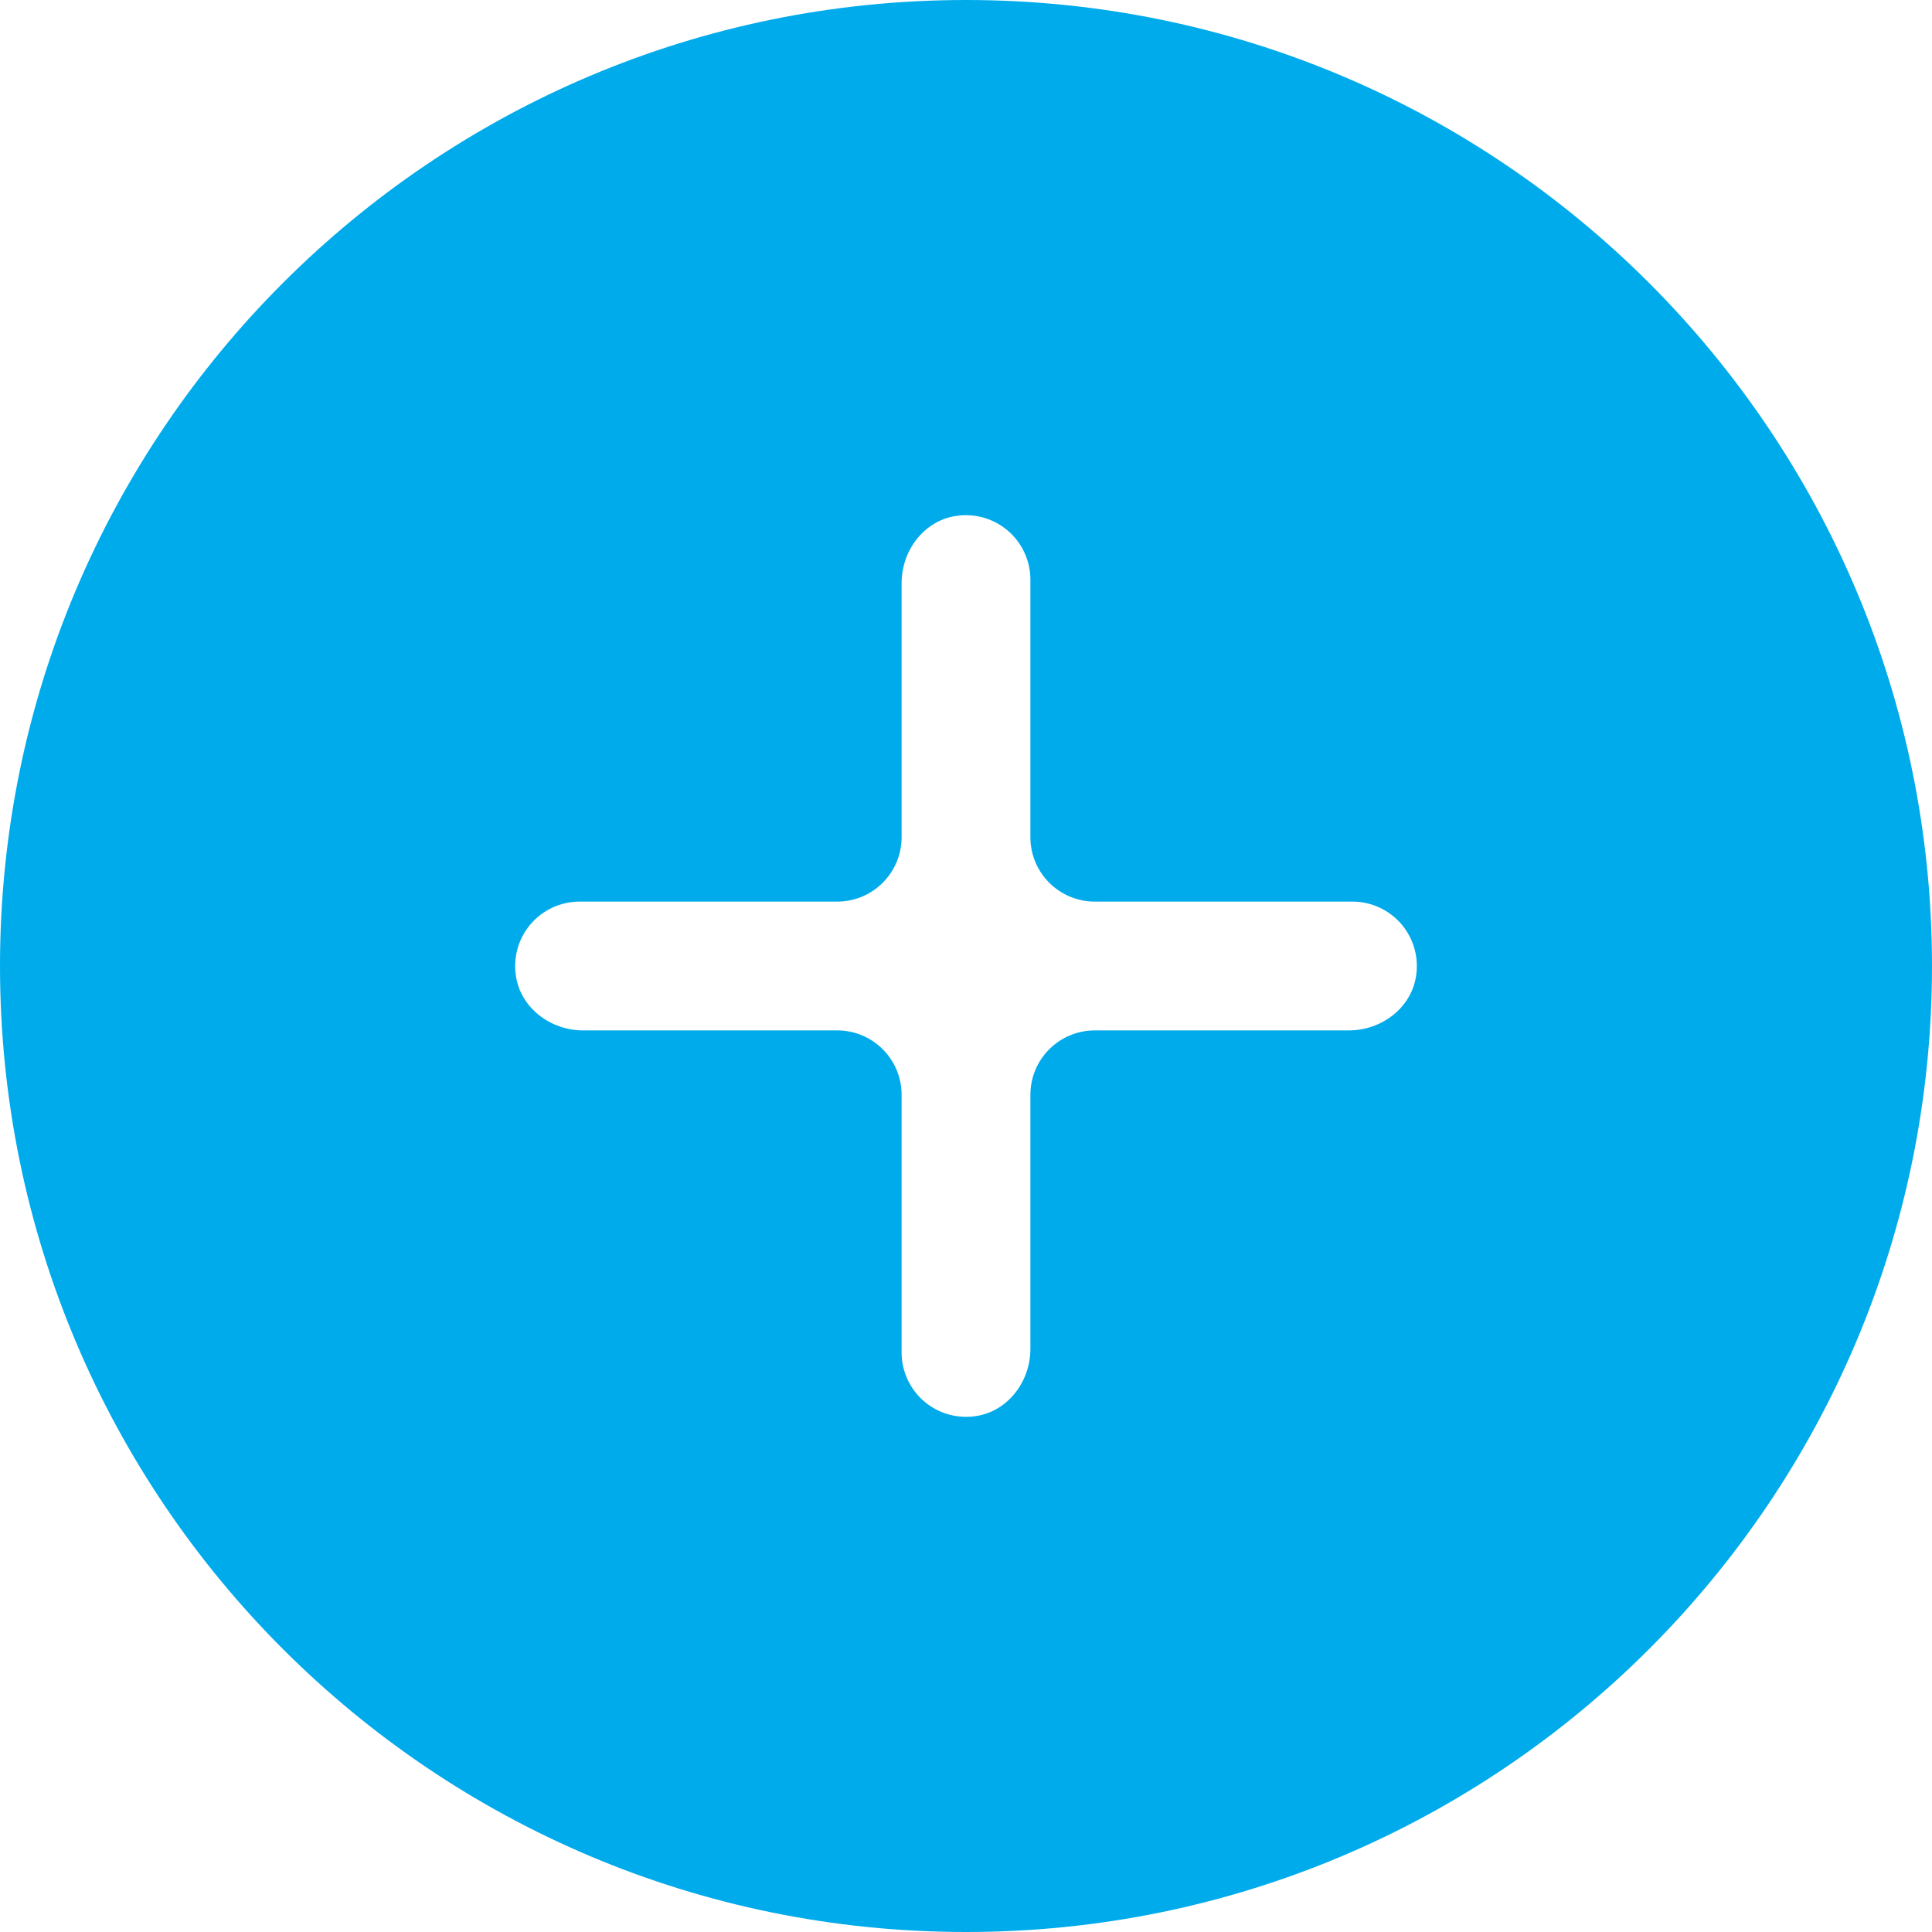
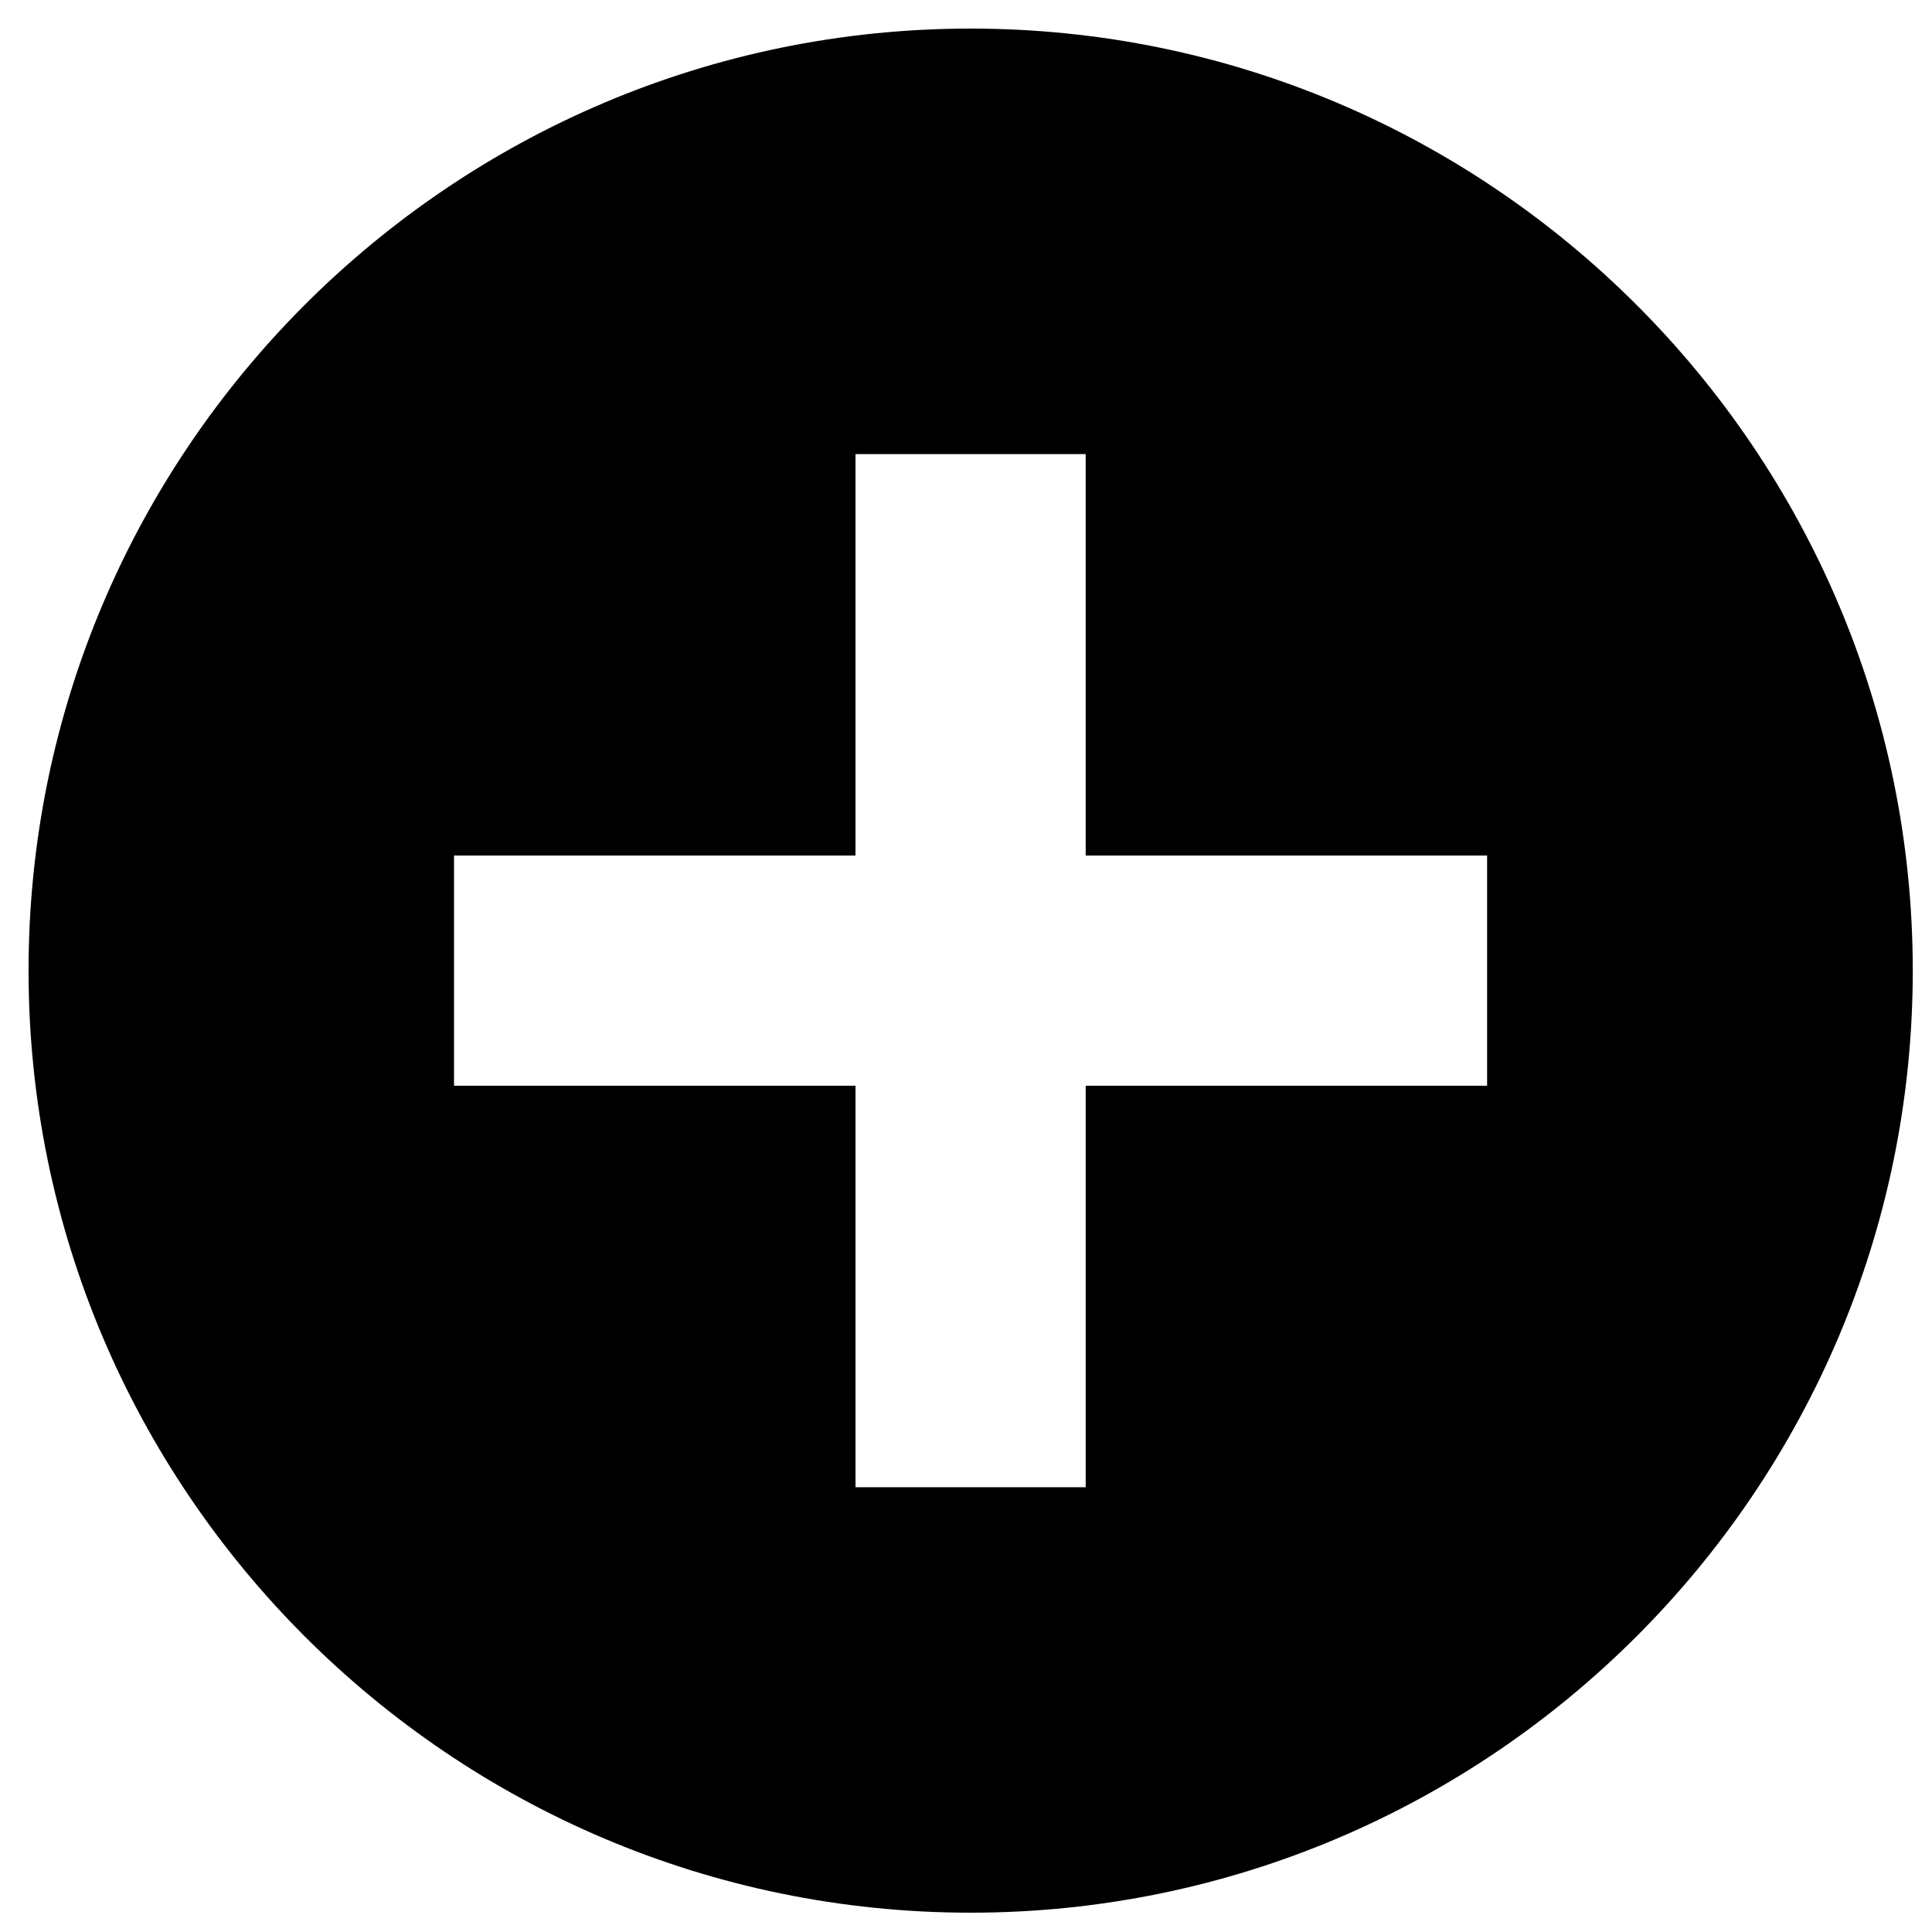
- <svg xmlns="http://www.w3.org/2000/svg" t="1533622545360" class="icon" style="" viewBox="0 0 1024 1024" version="1.1" p-id="28466" width="200" height="200">
+ <svg xmlns="http://www.w3.org/2000/svg" t="1551229359044" class="icon" style="" viewBox="0 0 1024 1024" version="1.1" p-id="34497" width="128" height="128">
  <defs>
    <style type="text/css" />
  </defs>
-   <path d="M512 0C229.222 0 0 229.222 0 512s229.222 512 512 512 512-229.222 512-512S794.778 0 512 0z m202.974 546.133H580.267a34.133 34.133 0 0 0-34.134 34.134v134.707c0 16.998-11.622 32.768-28.399 35.499a34.15 34.15 0 0 1-39.867-33.673V580.267a34.133 34.133 0 0 0-34.134-34.134H309.026c-16.998 0-32.768-11.622-35.499-28.399a34.15 34.15 0 0 1 33.673-39.867h136.533a34.133 34.133 0 0 0 34.134-34.134V309.026c0-16.998 11.622-32.768 28.399-35.499a34.185 34.185 0 0 1 39.867 33.673v136.533a34.133 34.133 0 0 0 34.134 34.134H716.8a34.15 34.15 0 0 1 33.673 39.867c-2.748 16.794-18.5 28.4-35.5 28.4z" fill="#00ABEB" p-id="28467" />
+   <path d="M514.442 15.15c-275.318 0-499.308 223.974-499.308 499.297 0 275.343 223.99 499.313 499.308 499.313 275.333 0 499.364-223.969 499.364-499.313C1013.806 239.124 789.775 15.15 514.442 15.15zM788.188 575.462l-212.751 0 0 212.808L453.437 788.27l0-212.803-212.787 0L240.65 453.448l212.782 0L453.432 240.691l121.999 0 0 212.756 212.762 0L788.193 575.462z" p-id="34498" />
</svg>
